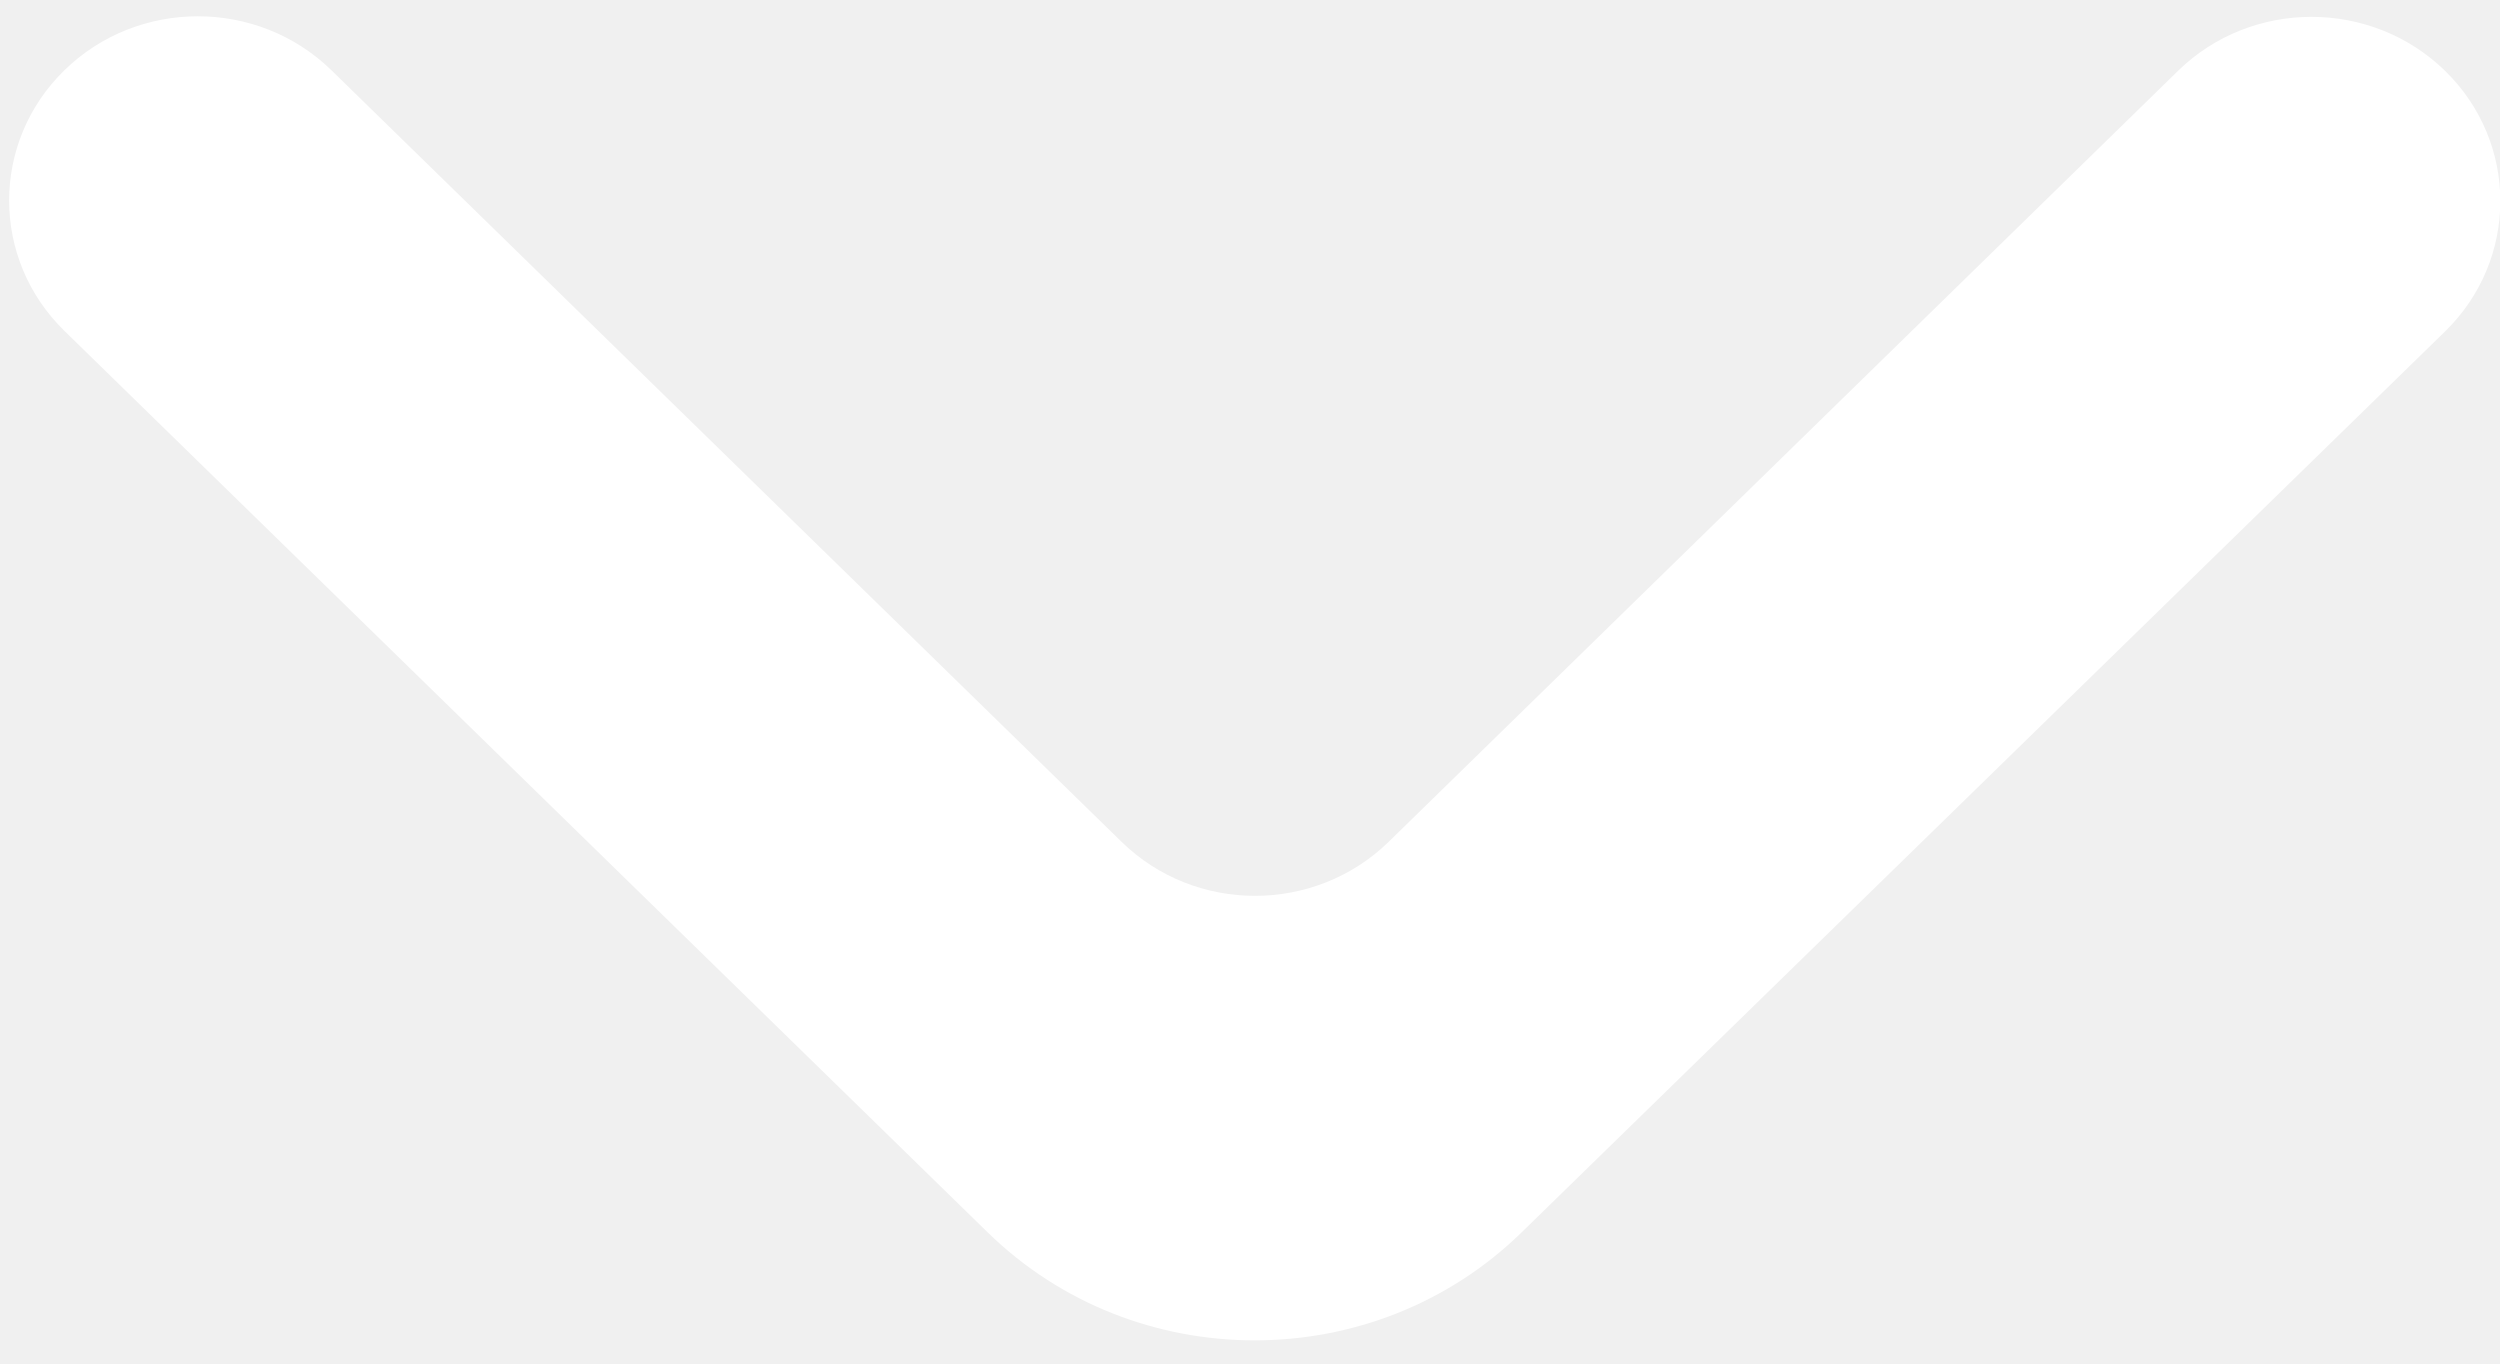
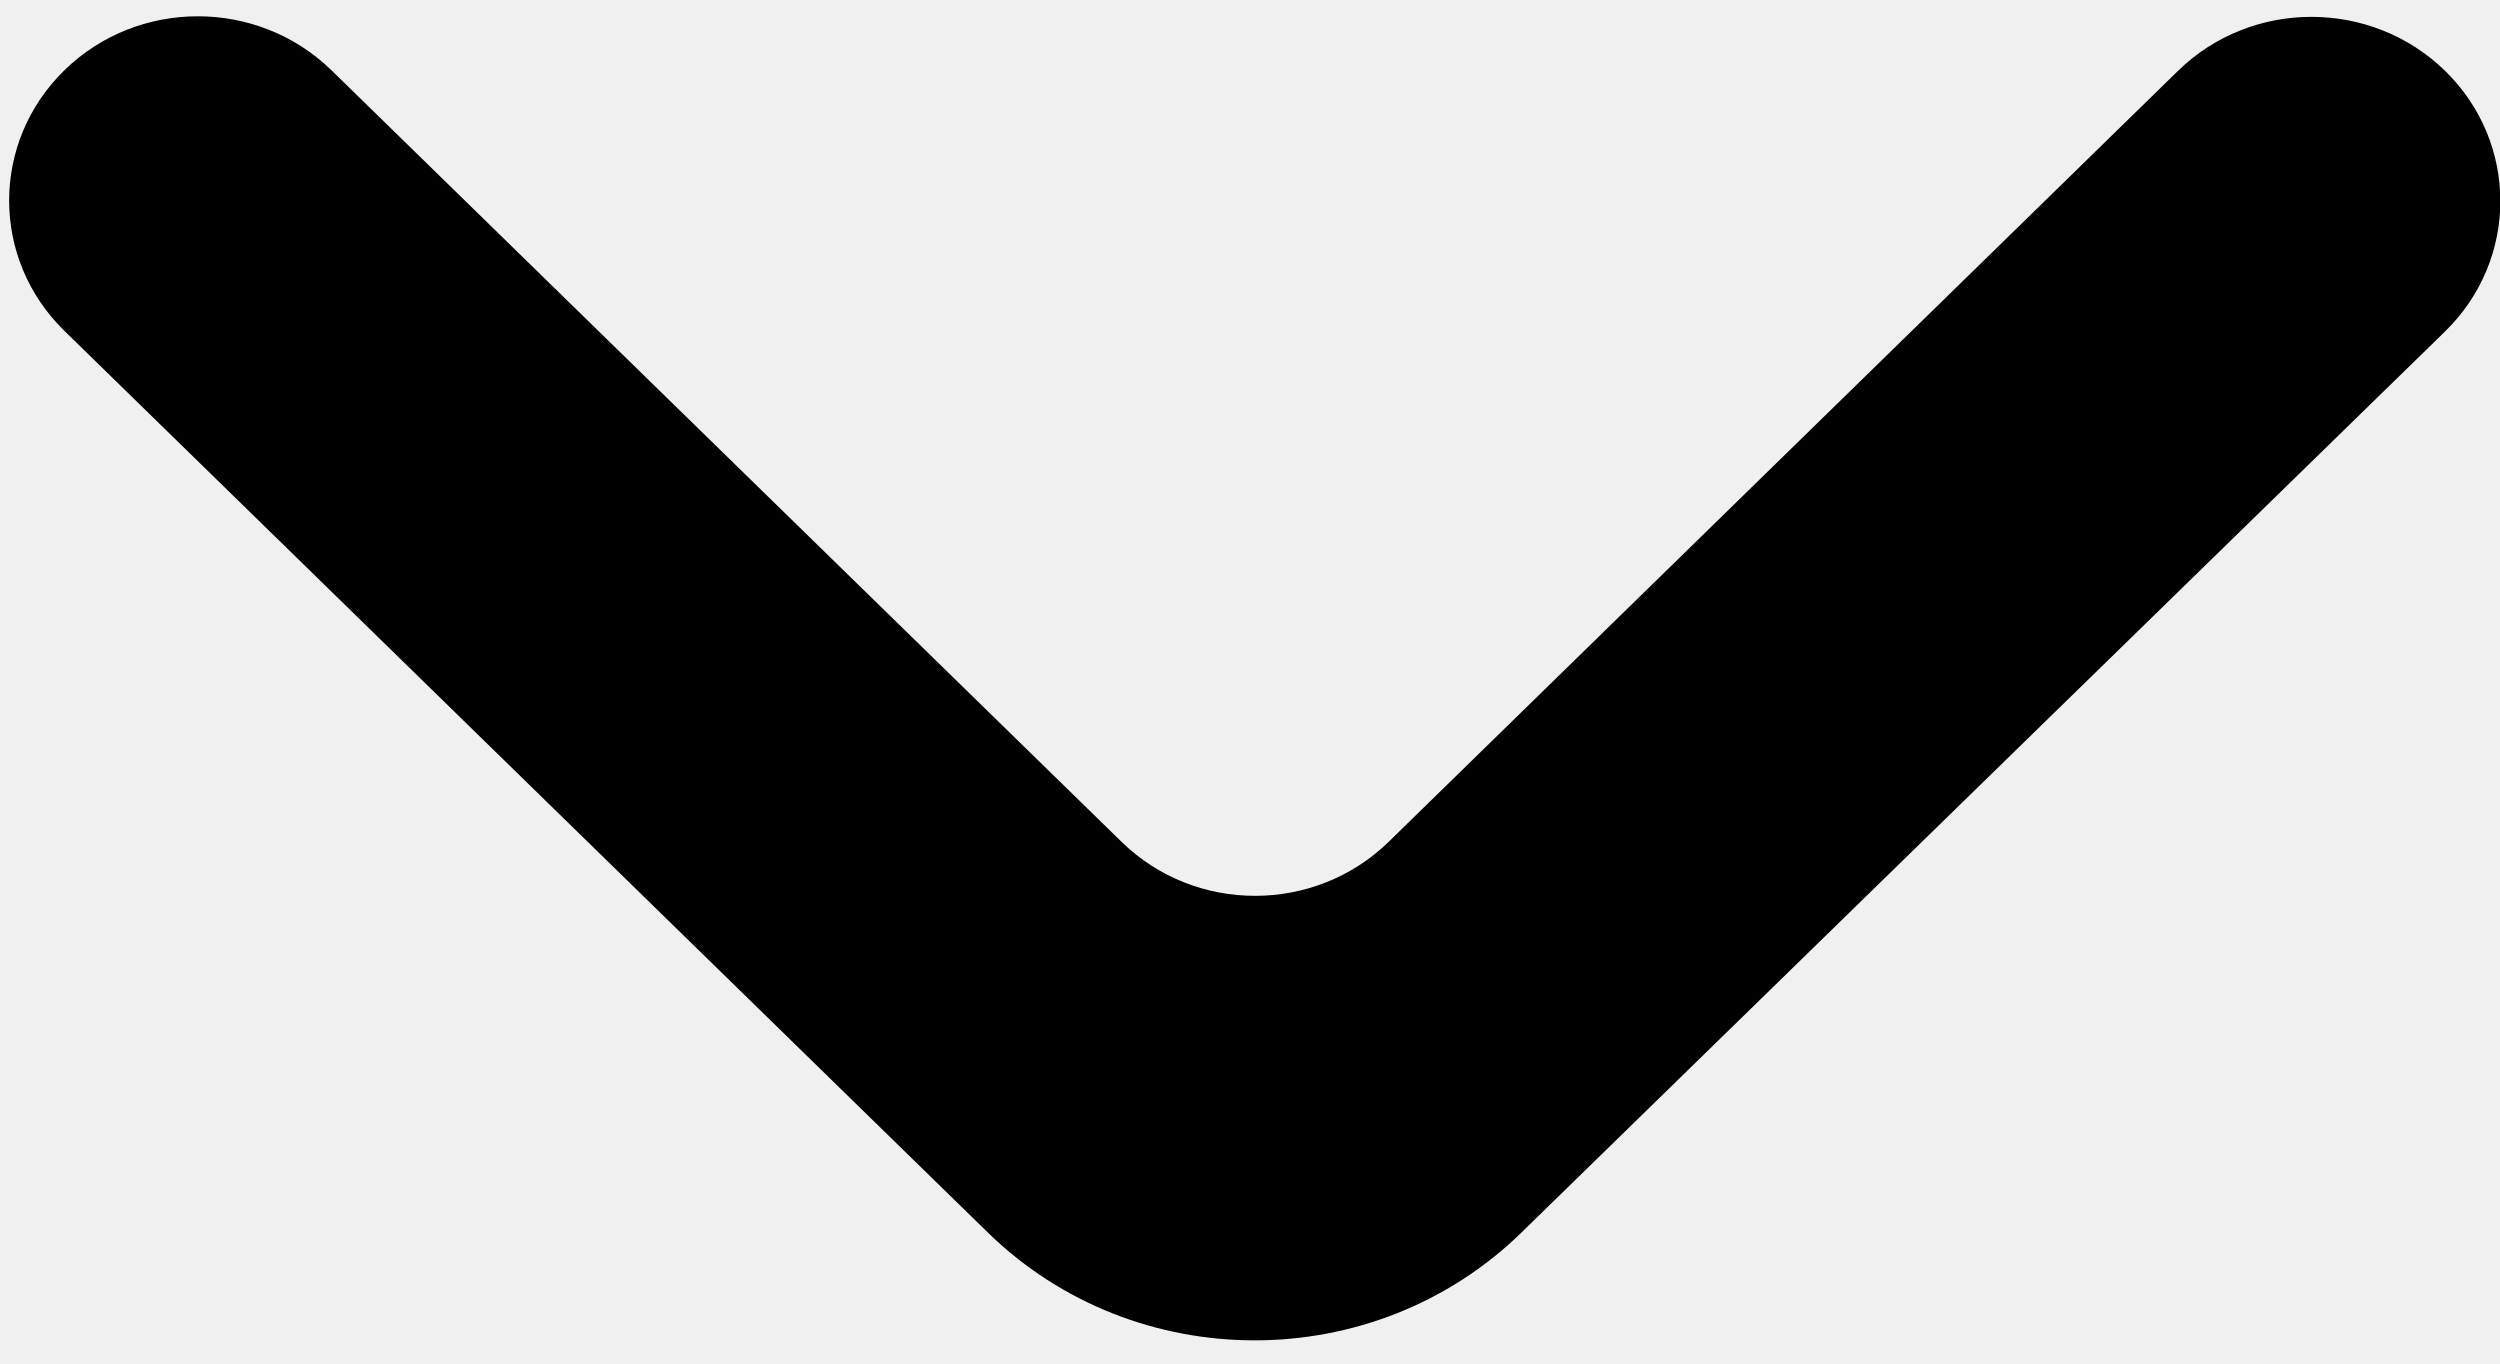
- <svg xmlns="http://www.w3.org/2000/svg" width="11" height="6" viewBox="0 0 13.2 7.2" version="1.1" id="svg1">
+ <svg xmlns="http://www.w3.org/2000/svg" width="22" height="12" viewBox="0 0 13.2 7.2" version="1.1" id="svg1">
  <defs id="defs1" />
-   <path d="m 12.91,0.374 c 0.389,0.38 0.389,0.996 0,1.376 L 8.033,6.508 C 7.255,7.267 5.993,7.267 5.215,6.507 L 0.34,1.747 c -0.389,-0.38 -0.389,-0.996 0,-1.376 0.389,-0.38 1.02,-0.38 1.41,0 L 5.922,4.445 c 0.389,0.38 1.02,0.38 1.41,0 L 11.5,0.374 c 0.389,-0.38 1.02,-0.38 1.41,0 z" fill="#fff" id="path1" style="stroke-width:0.985" />
+   <path d="m 12.91,0.374 c 0.389,0.38 0.389,0.996 0,1.376 L 8.033,6.508 C 7.255,7.267 5.993,7.267 5.215,6.507 L 0.34,1.747 c -0.389,-0.38 -0.389,-0.996 0,-1.376 0.389,-0.38 1.02,-0.38 1.41,0 L 5.922,4.445 c 0.389,0.38 1.02,0.38 1.41,0 L 11.5,0.374 c 0.389,-0.38 1.02,-0.38 1.41,0 z" fill="#000" id="path1" style="stroke-width:0.985" />
</svg>
